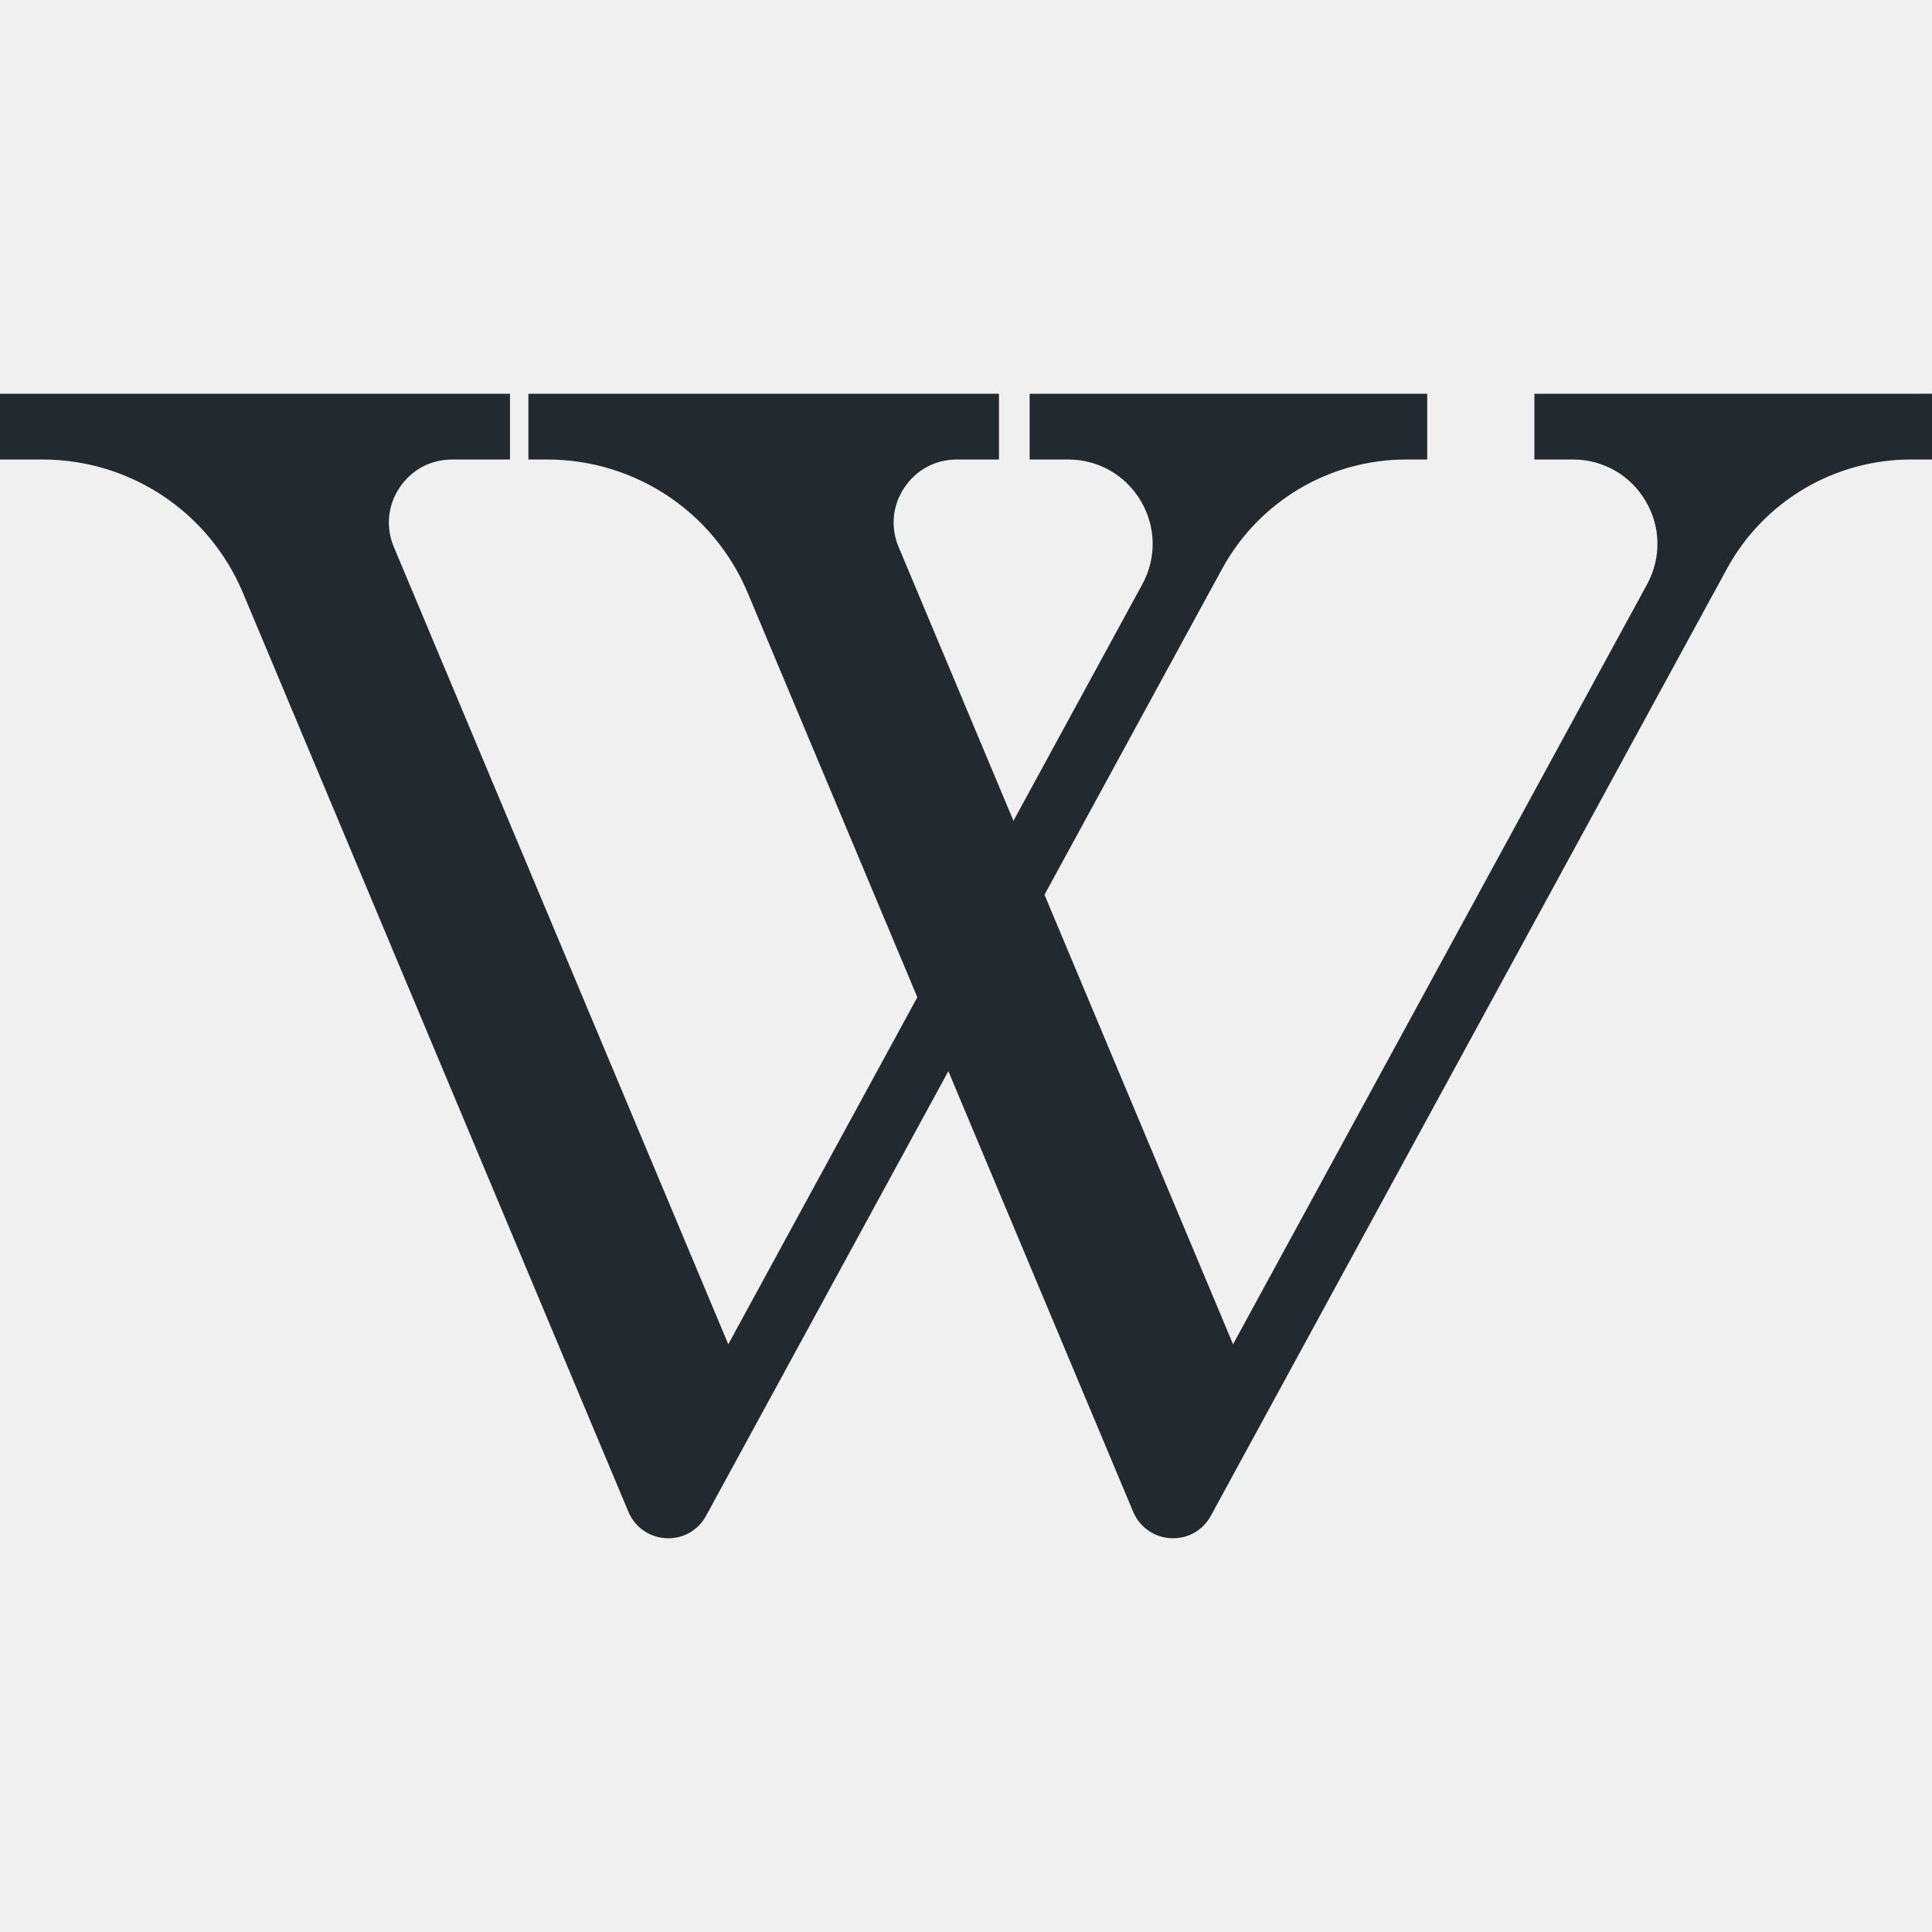
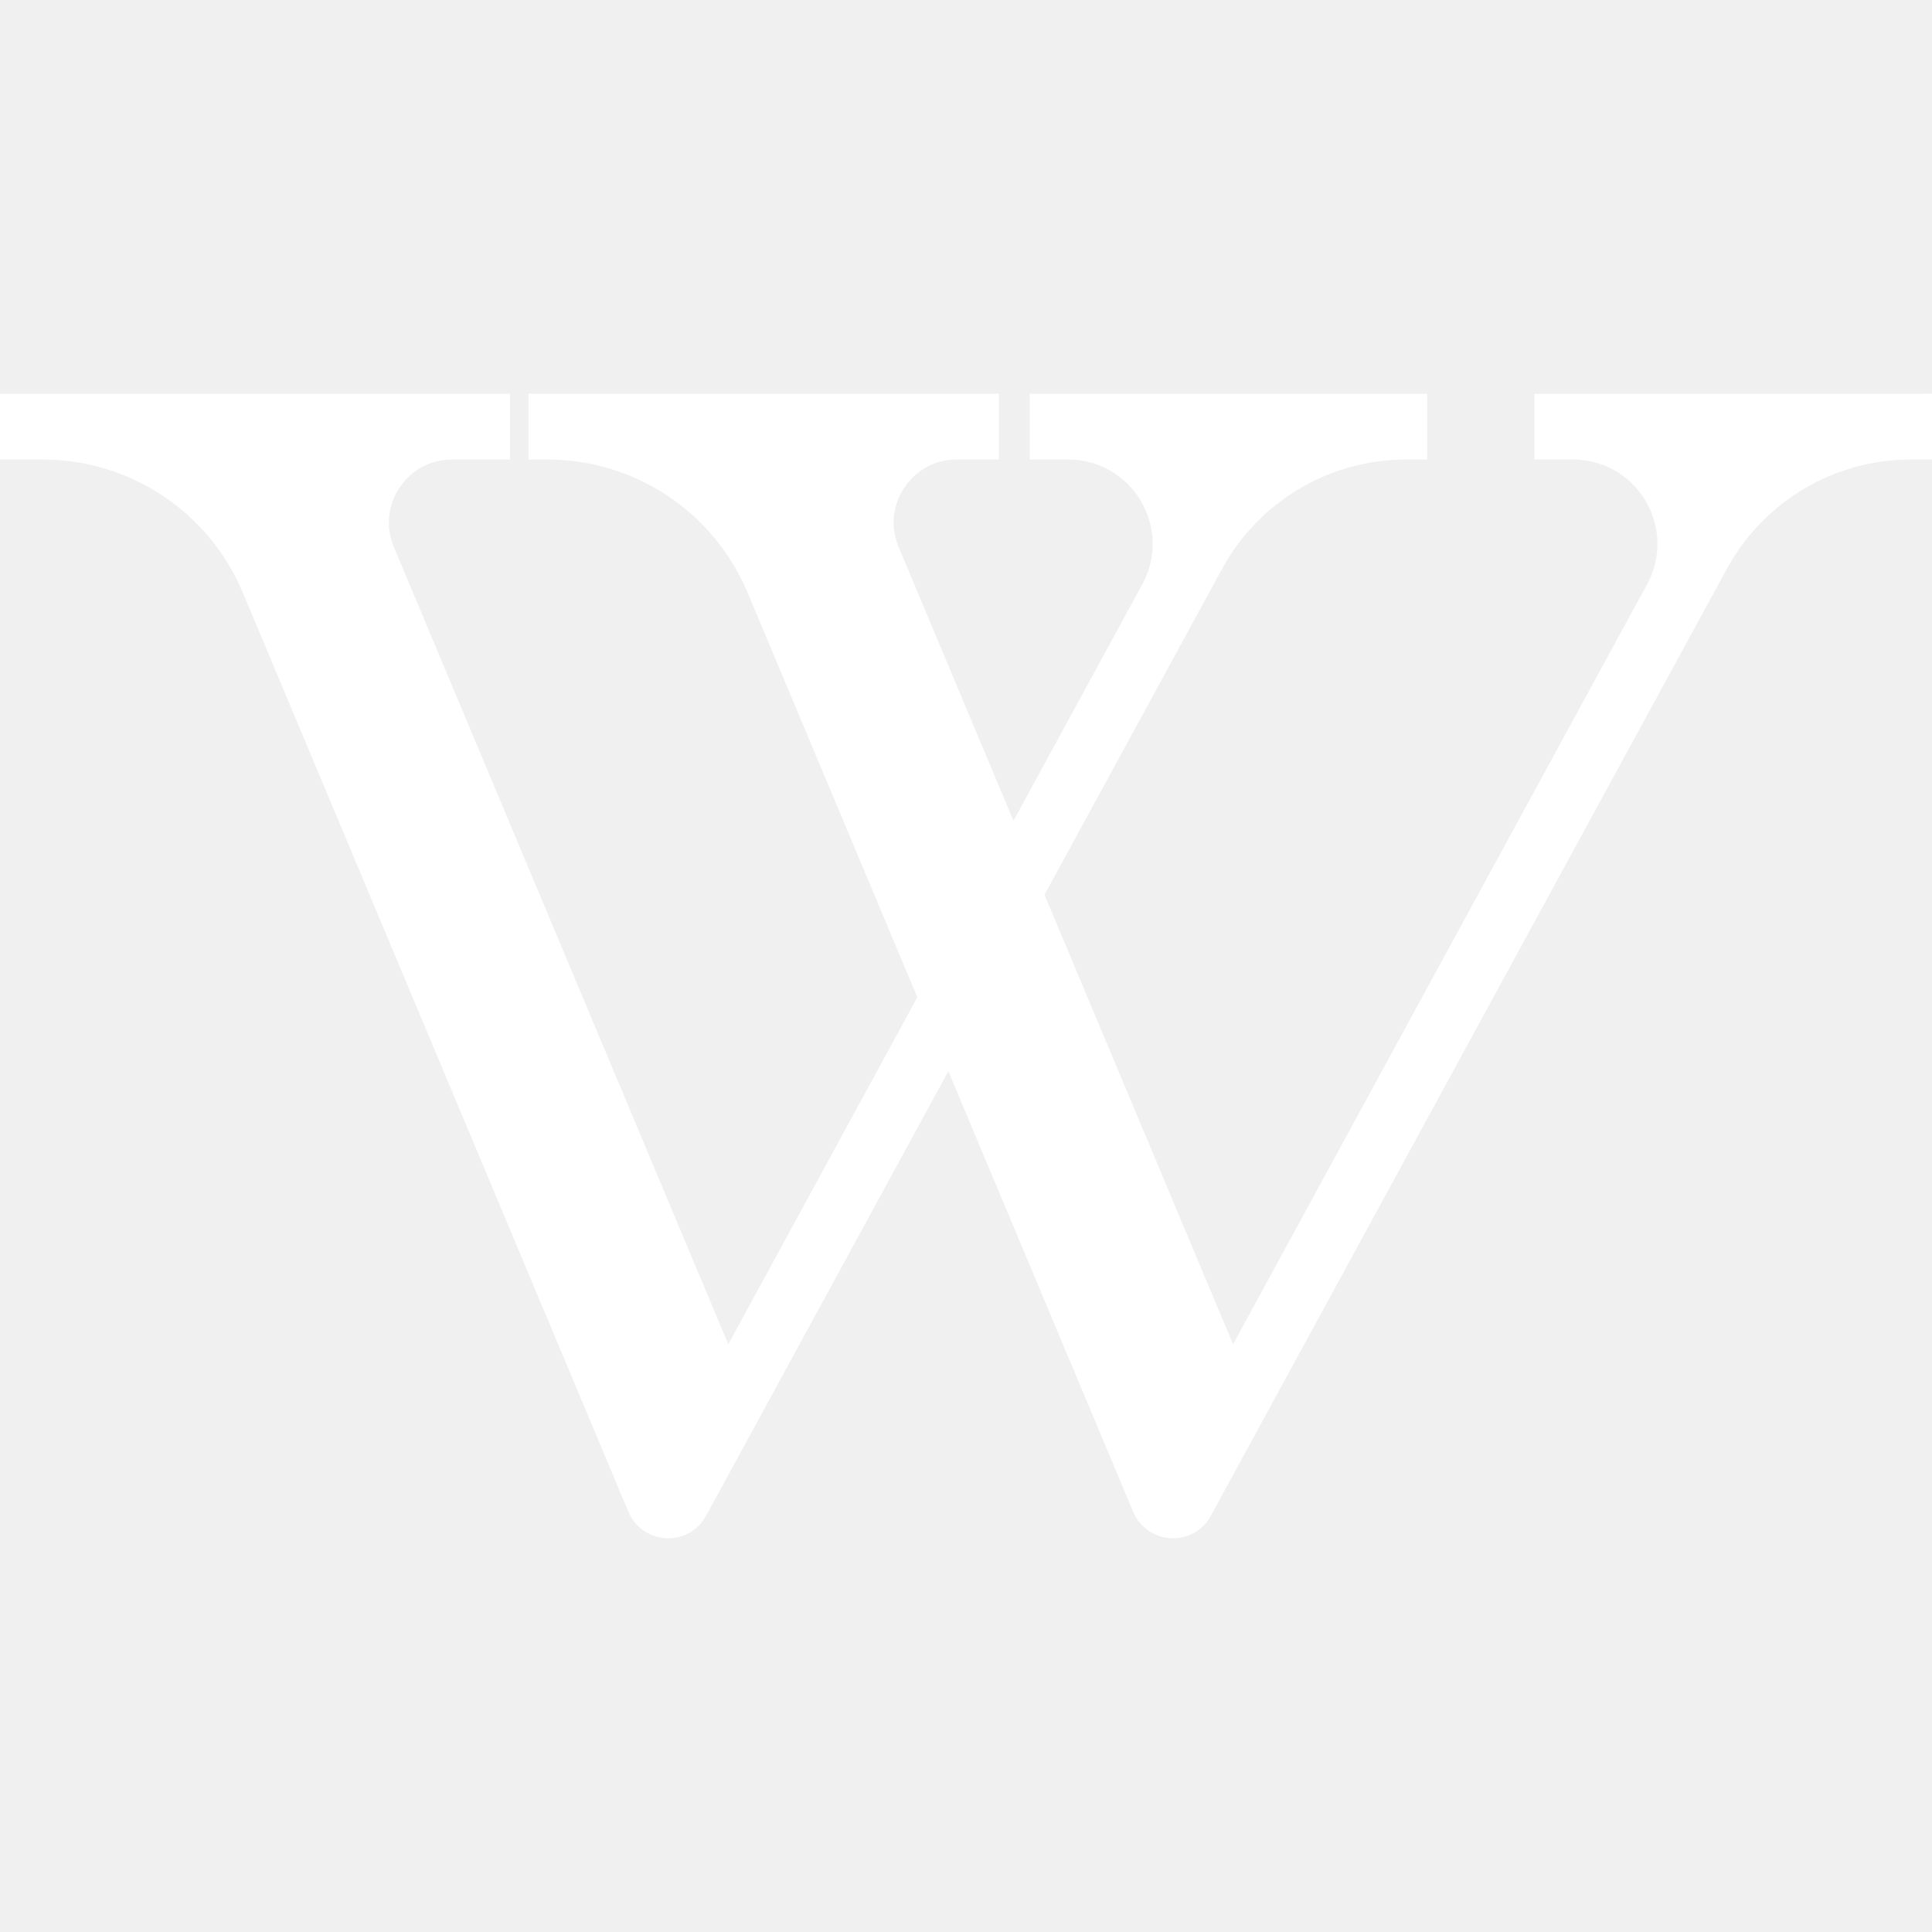
<svg xmlns="http://www.w3.org/2000/svg" version="1.1" id="Layer_1" x="0px" y="0px" viewBox="0 0 458.723 458.723" style="enable-background:new 0 0 458.723 458.723;" xml:space="preserve">
-   <path style="fill:#222A30;" d="M455.724,93.489H367.32h-3v3v9.613v3h3h6.143c7.145,0,13.588,3.667,17.237,9.81  c3.648,6.143,3.786,13.555,0.368,19.829l-98.3,180.432l-44.769-106.727l42.169-77.382c8.727-16.014,25.477-25.962,43.714-25.962  h1.992h3v-3v-9.613v-3h-3H247.47h-3v3v9.613v3h3h6.143c7.145,0,13.588,3.667,17.237,9.81c3.648,6.143,3.786,13.555,0.368,19.829  l-30.587,56.143L213.372,129.9c-1.976-4.71-1.487-9.852,1.341-14.105s7.38-6.693,12.488-6.693h6.988h3v-3v-9.613v-3h-3H128.46h-3v3  v9.613v3h3h1.454c20.857,0,39.546,12.428,47.615,31.661l40.277,96.018l-44.887,82.392L93.523,129.9  c-1.976-4.71-1.487-9.852,1.341-14.105s7.38-6.693,12.488-6.693h10.737h3v-3v-9.613v-3h-3H3H0v3v9.613v3h3h7.064  c20.857,0,39.547,12.428,47.615,31.661l91.526,218.191c1.601,3.816,5.313,6.282,9.458,6.282c3.804,0,7.163-1.998,8.986-5.344  l11.939-21.91l45.582-83.646l43.884,104.617c1.601,3.816,5.313,6.282,9.458,6.282c3.804,0,7.163-1.998,8.986-5.344l11.939-21.91  l110.58-202.919c8.727-16.014,25.477-25.962,43.714-25.962h1.992h3v-3v-9.613v-3h-2.999L455.724,93.489L455.724,93.489z" />
+   <path style="fill:#ffffff;" d="M455.724,93.489H367.32h-3v3v9.613v3h3h6.143c7.145,0,13.588,3.667,17.237,9.81  c3.648,6.143,3.786,13.555,0.368,19.829l-98.3,180.432l-44.769-106.727l42.169-77.382c8.727-16.014,25.477-25.962,43.714-25.962  h1.992h3v-3v-9.613v-3h-3H247.47h-3v3v9.613v3h3h6.143c7.145,0,13.588,3.667,17.237,9.81c3.648,6.143,3.786,13.555,0.368,19.829  l-30.587,56.143L213.372,129.9c-1.976-4.71-1.487-9.852,1.341-14.105s7.38-6.693,12.488-6.693h6.988h3v-3v-9.613v-3h-3H128.46h-3v3  v9.613v3h3h1.454c20.857,0,39.546,12.428,47.615,31.661l40.277,96.018l-44.887,82.392L93.523,129.9  c-1.976-4.71-1.487-9.852,1.341-14.105s7.38-6.693,12.488-6.693h10.737h3v-3v-9.613v-3h-3H3H0v3v9.613v3h3h7.064  c20.857,0,39.547,12.428,47.615,31.661l91.526,218.191c1.601,3.816,5.313,6.282,9.458,6.282c3.804,0,7.163-1.998,8.986-5.344  l11.939-21.91l45.582-83.646l43.884,104.617c1.601,3.816,5.313,6.282,9.458,6.282c3.804,0,7.163-1.998,8.986-5.344l11.939-21.91  l110.58-202.919c8.727-16.014,25.477-25.962,43.714-25.962h1.992h3v-3v-9.613v-3h-2.999L455.724,93.489L455.724,93.489z" />
  <g>
</g>
  <g>
</g>
  <g>
</g>
  <g>
</g>
  <g>
</g>
  <g>
</g>
  <g>
</g>
  <g>
</g>
  <g>
</g>
  <g>
</g>
  <g>
</g>
  <g>
</g>
  <g>
</g>
  <g>
</g>
  <g>
</g>
</svg>
